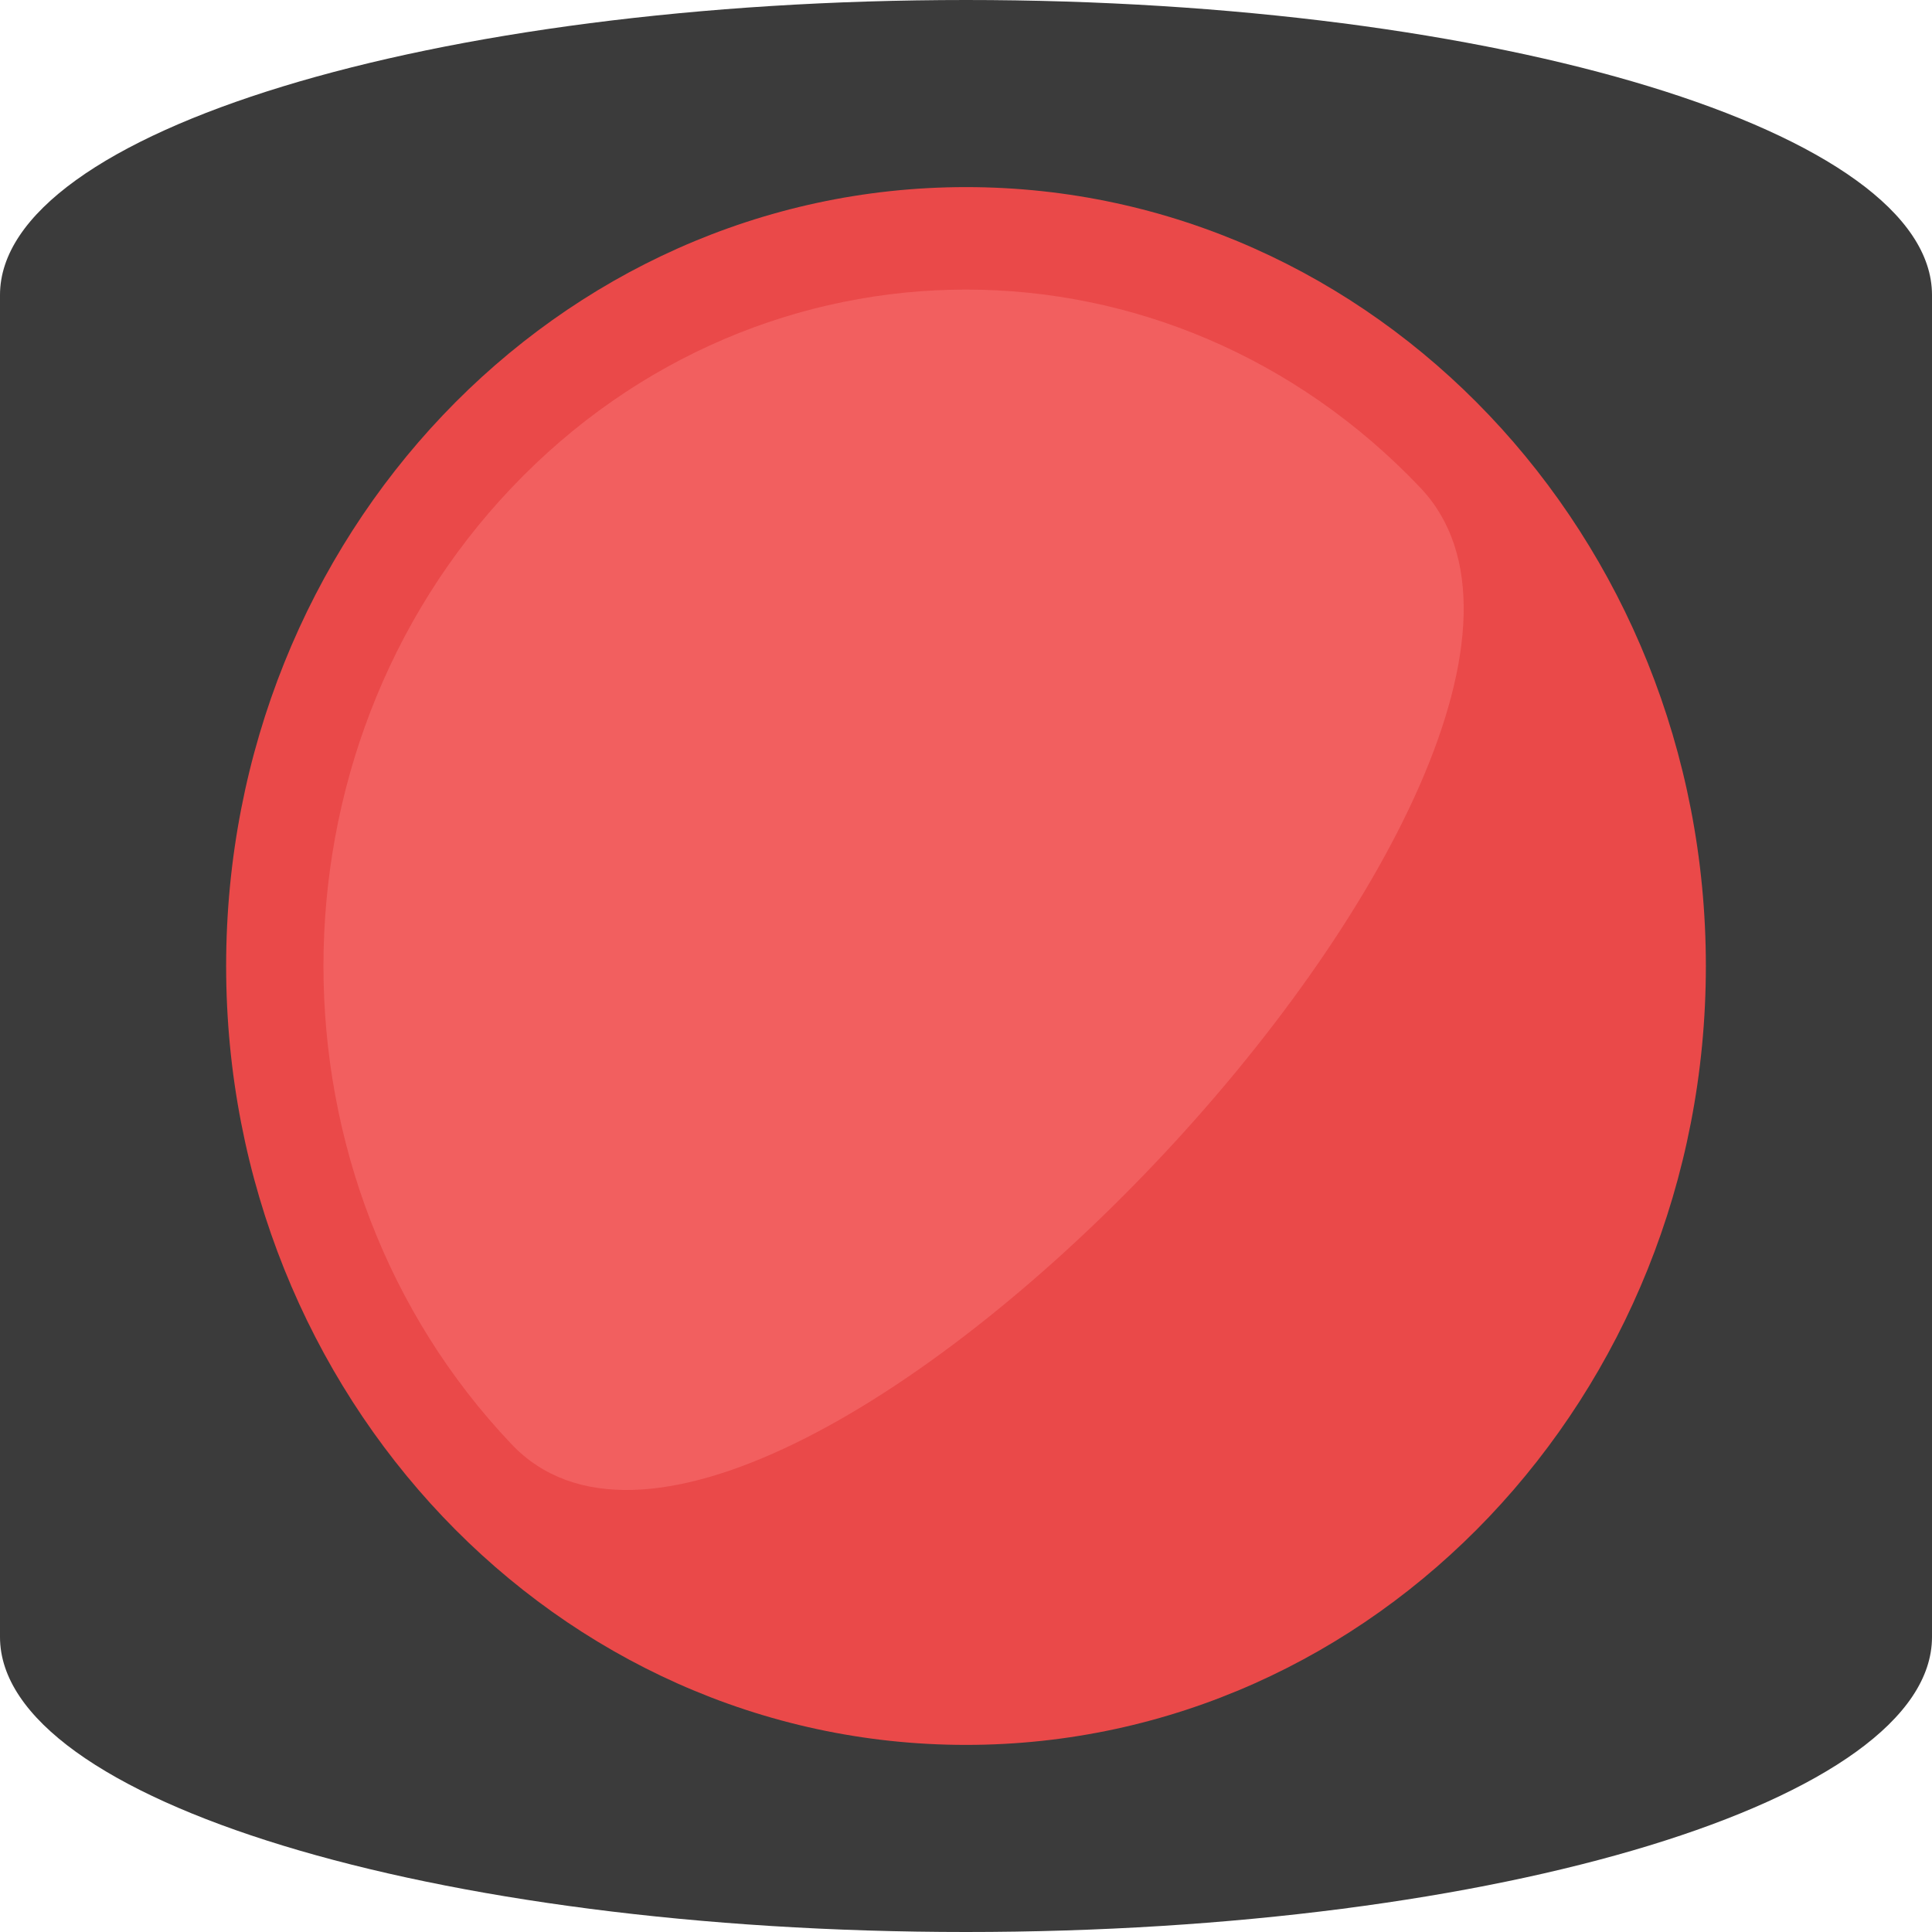
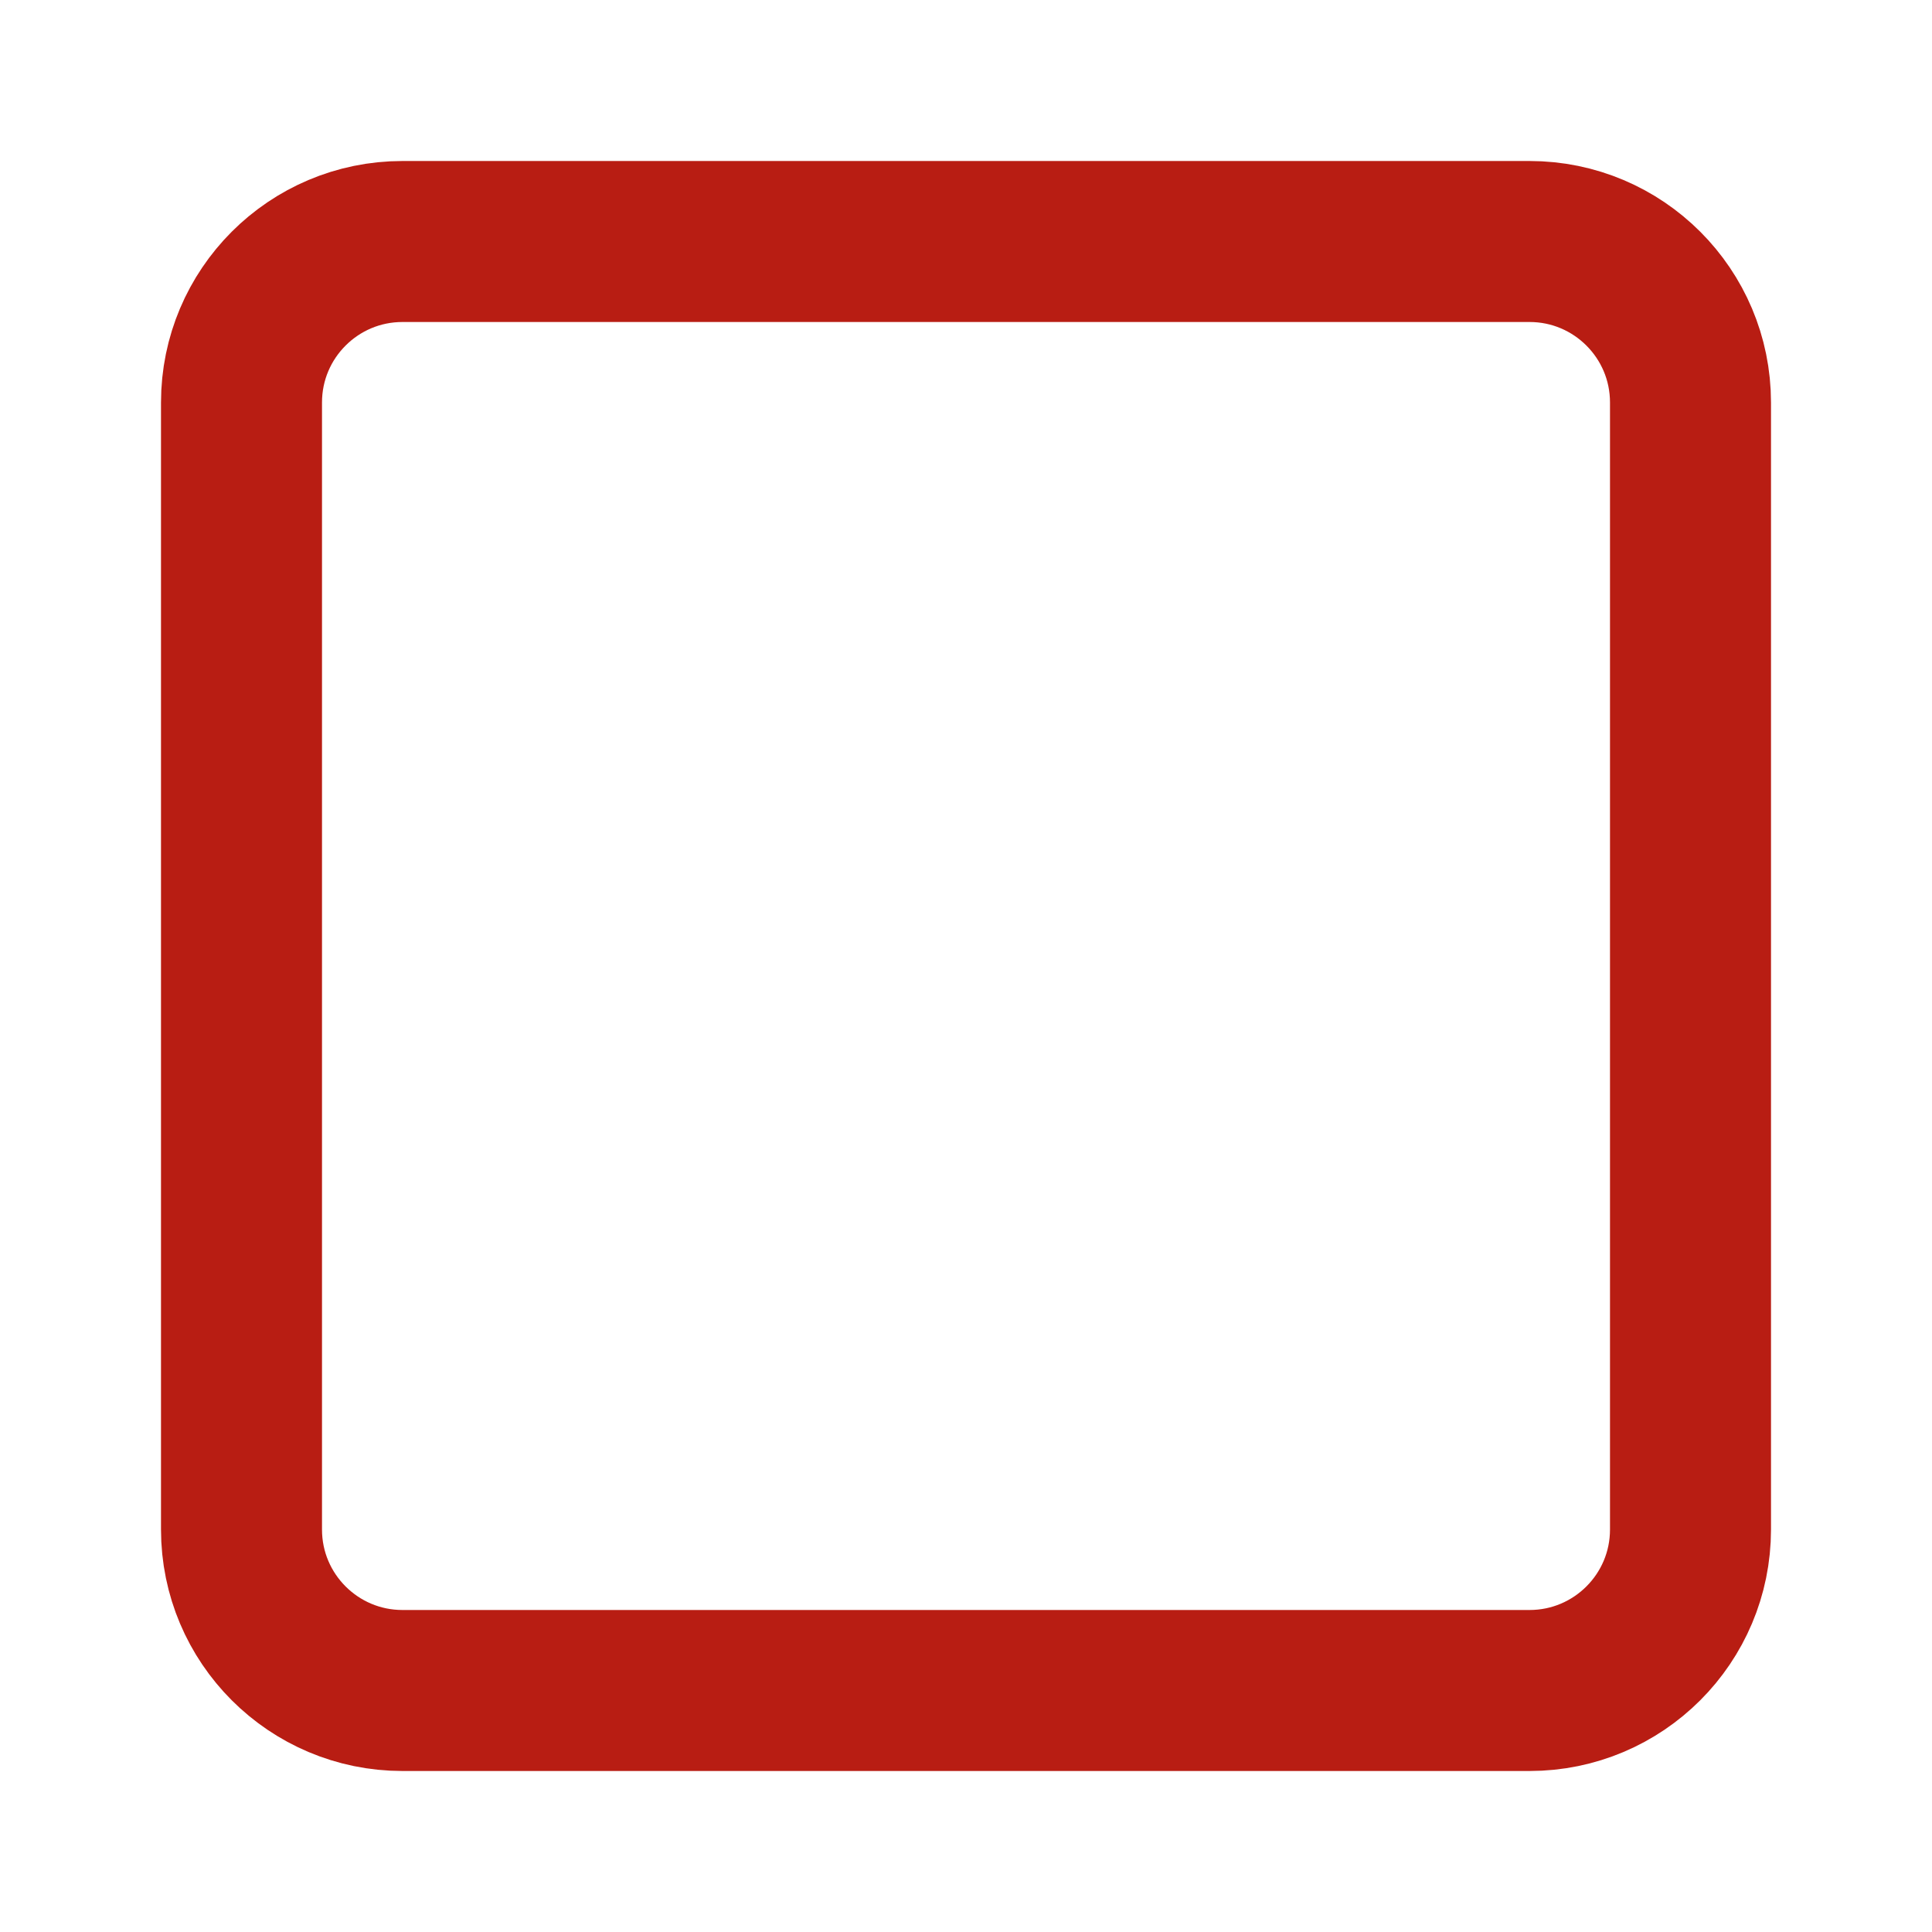
- <svg xmlns="http://www.w3.org/2000/svg" xmlns:xlink="http://www.w3.org/1999/xlink" version="1.1" preserveAspectRatio="xMidYMid meet" viewBox="0 0 640 640" width="640" height="640">
-   <defs>
-     <path d="M0 97.72C0 142.18 0 497.82 0 542.28C0 596.25 143.28 640 320 640C496.72 640 640 596.25 640 542.28C640 497.82 640 142.18 640 97.72C640 43.75 496.72 0 320 0C143.28 0 0 43.75 0 97.72Z" id="brHGEFEKX" />
-     <path d="M320 61.98C184.64 61.98 74.91 177.5 74.91 320C74.91 462.5 184.64 578.02 320 578.02C455.36 578.02 565.09 462.5 565.09 320C565.09 177.5 455.36 61.98 320 61.98Z" id="b17epxxbm" />
-     <path d="M169.49 161.55C86.37 249.06 86.37 390.94 169.49 478.45C252.62 565.95 553.63 249.06 470.5 161.55C387.38 74.05 252.61 74.05 169.49 161.55Z" id="a396J0K9ZG" />
-   </defs>
-   <g>
-     <g>
-       <g>
-         <use xlink:href="#brHGEFEKX" opacity="1" fill="#3b3b3b" fill-opacity="1" />
-         <g>
-           <use xlink:href="#brHGEFEKX" opacity="1" fill-opacity="0" stroke="#000000" stroke-width="1" stroke-opacity="0" />
-         </g>
-       </g>
-       <g>
-         <use xlink:href="#b17epxxbm" opacity="1" fill="#ea4949" fill-opacity="1" />
-         <g>
-           <use xlink:href="#b17epxxbm" opacity="1" fill-opacity="0" stroke="#000000" stroke-width="1" stroke-opacity="0" />
-         </g>
-       </g>
-       <g>
-         <use xlink:href="#a396J0K9ZG" opacity="1" fill="#f25f5f" fill-opacity="1" />
-         <g>
-           <use xlink:href="#a396J0K9ZG" opacity="1" fill-opacity="0" stroke="#000000" stroke-width="1" stroke-opacity="0" />
-         </g>
-       </g>
-     </g>
-   </g>
+ <svg xmlns="http://www.w3.org/2000/svg" width="24" height="24" viewBox="0 0 24 24" fill="none" stroke="#B81D13" stroke-width="2" stroke-linecap="round" stroke-linejoin="round" class="feather feather-square">
+   <rect x="3" y="3" width="18" height="18" rx="2" ry="2" />
</svg>
